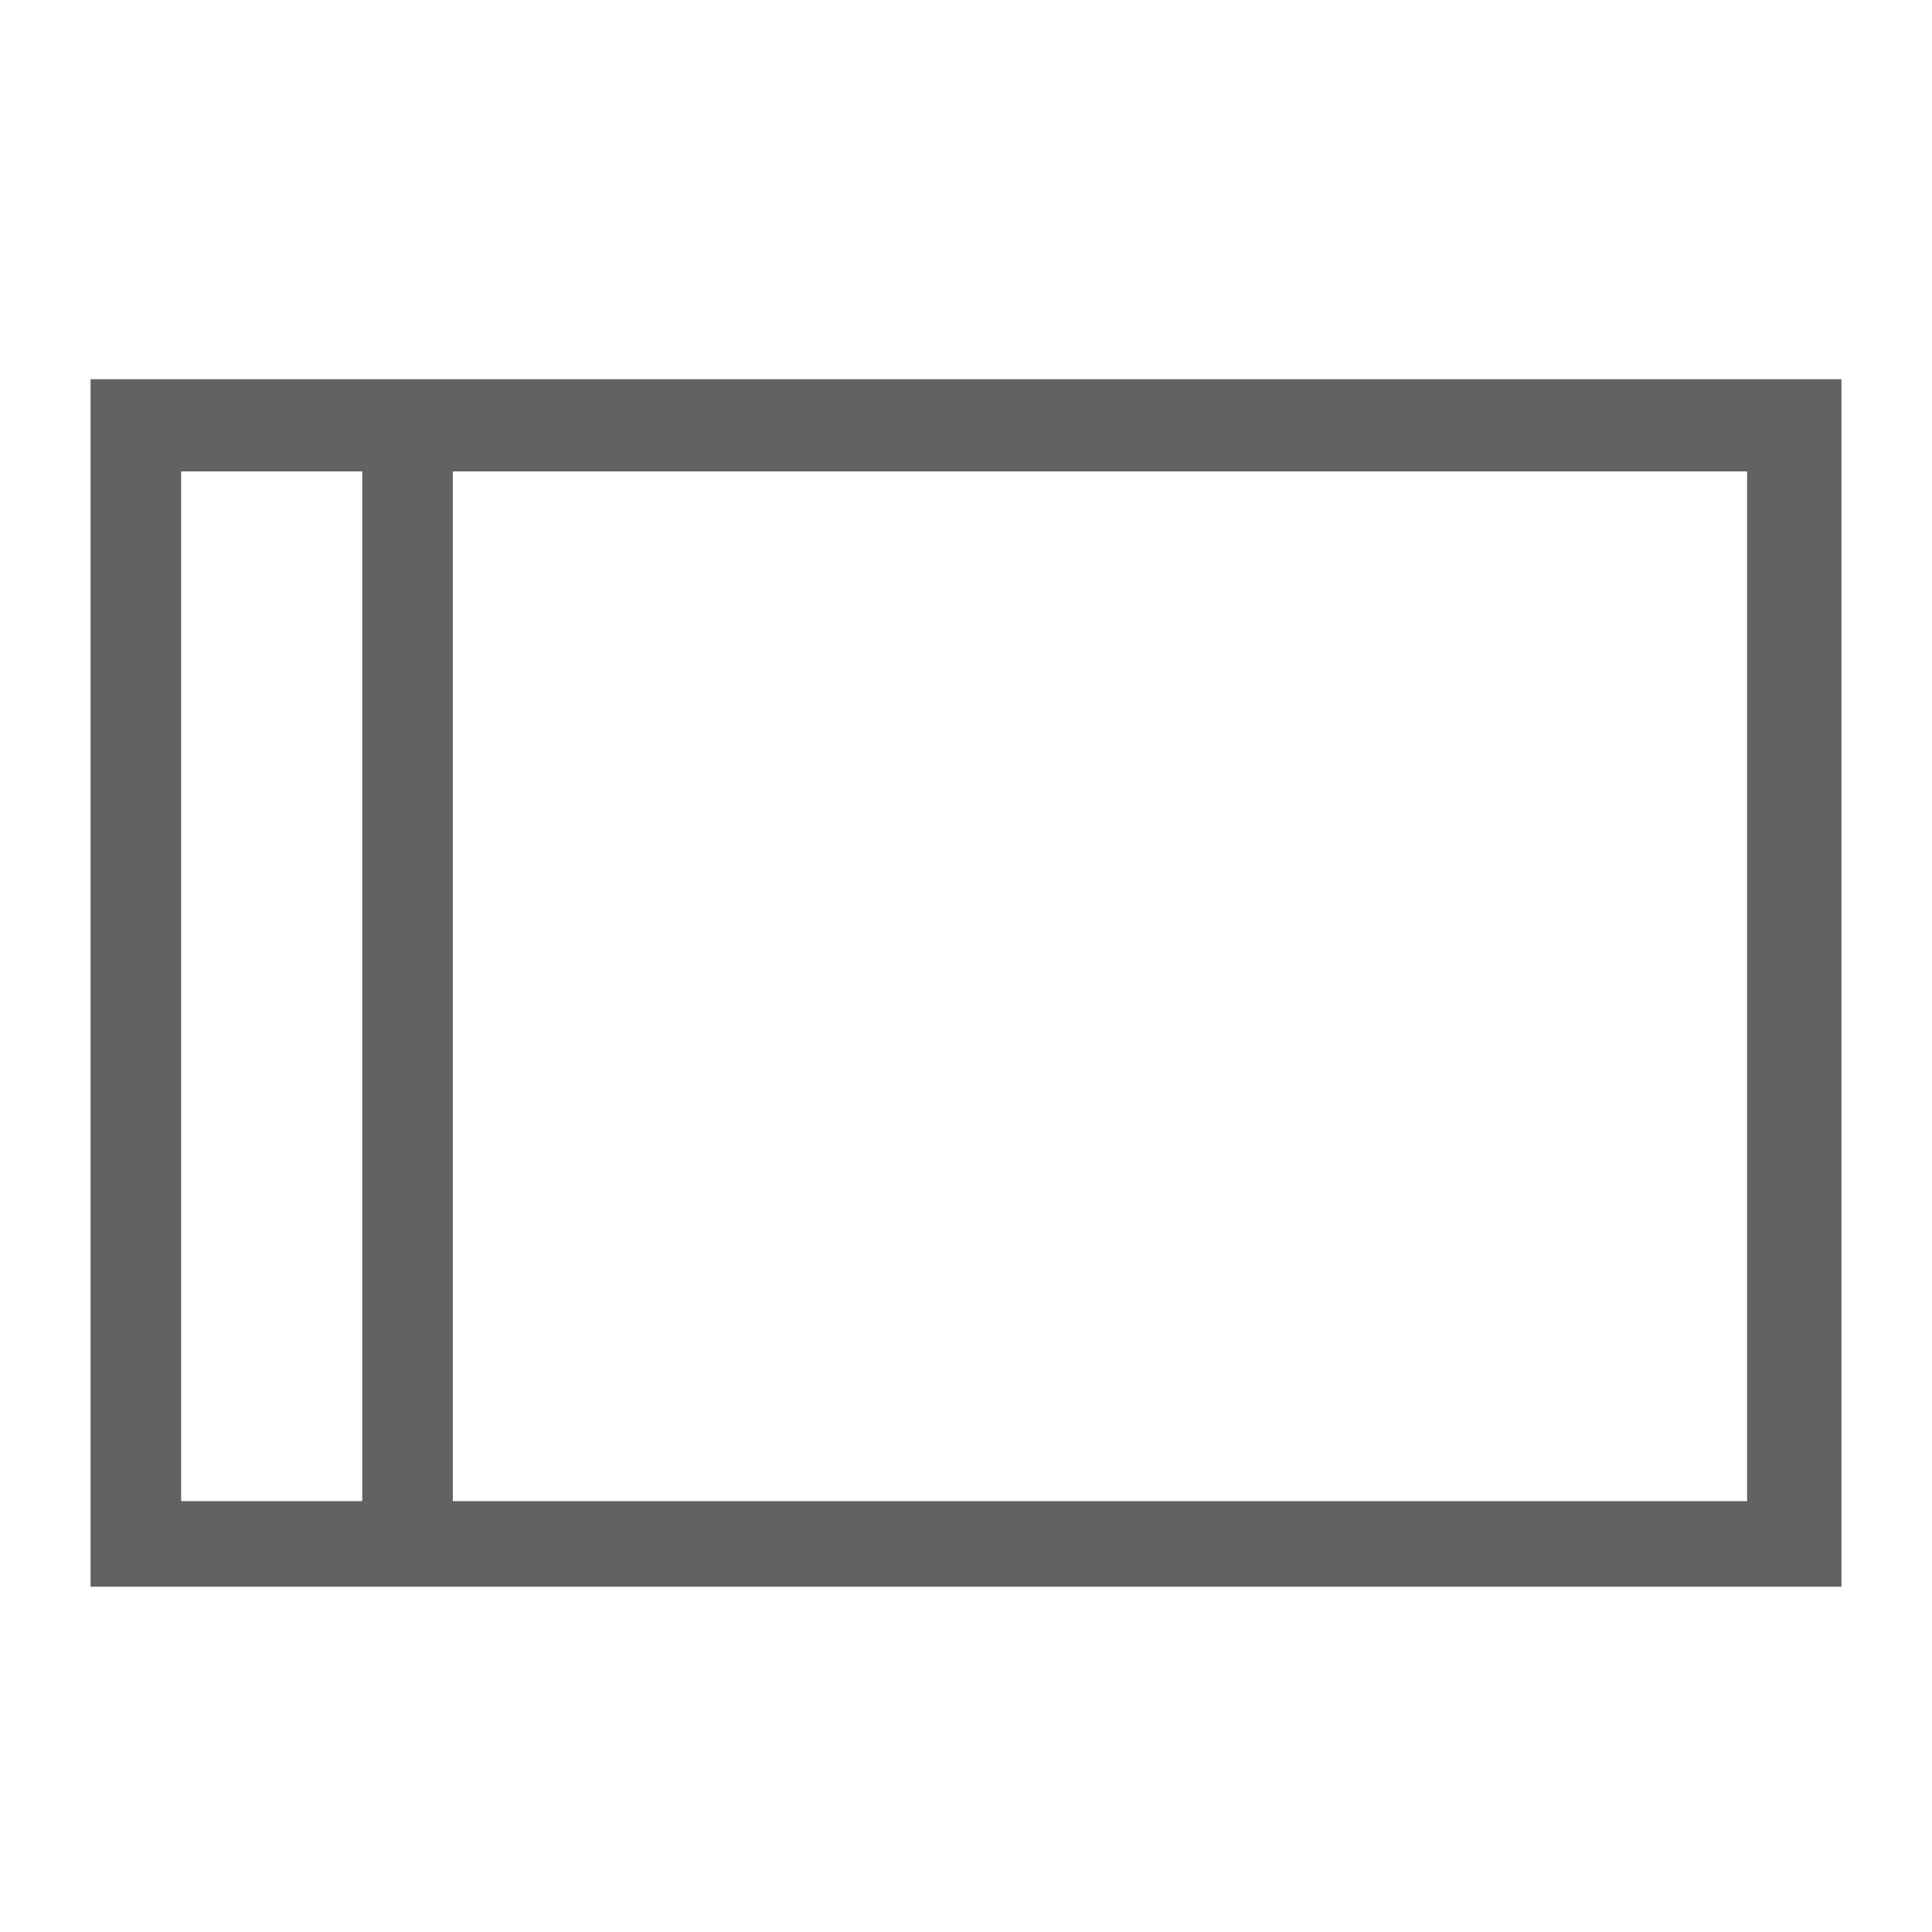
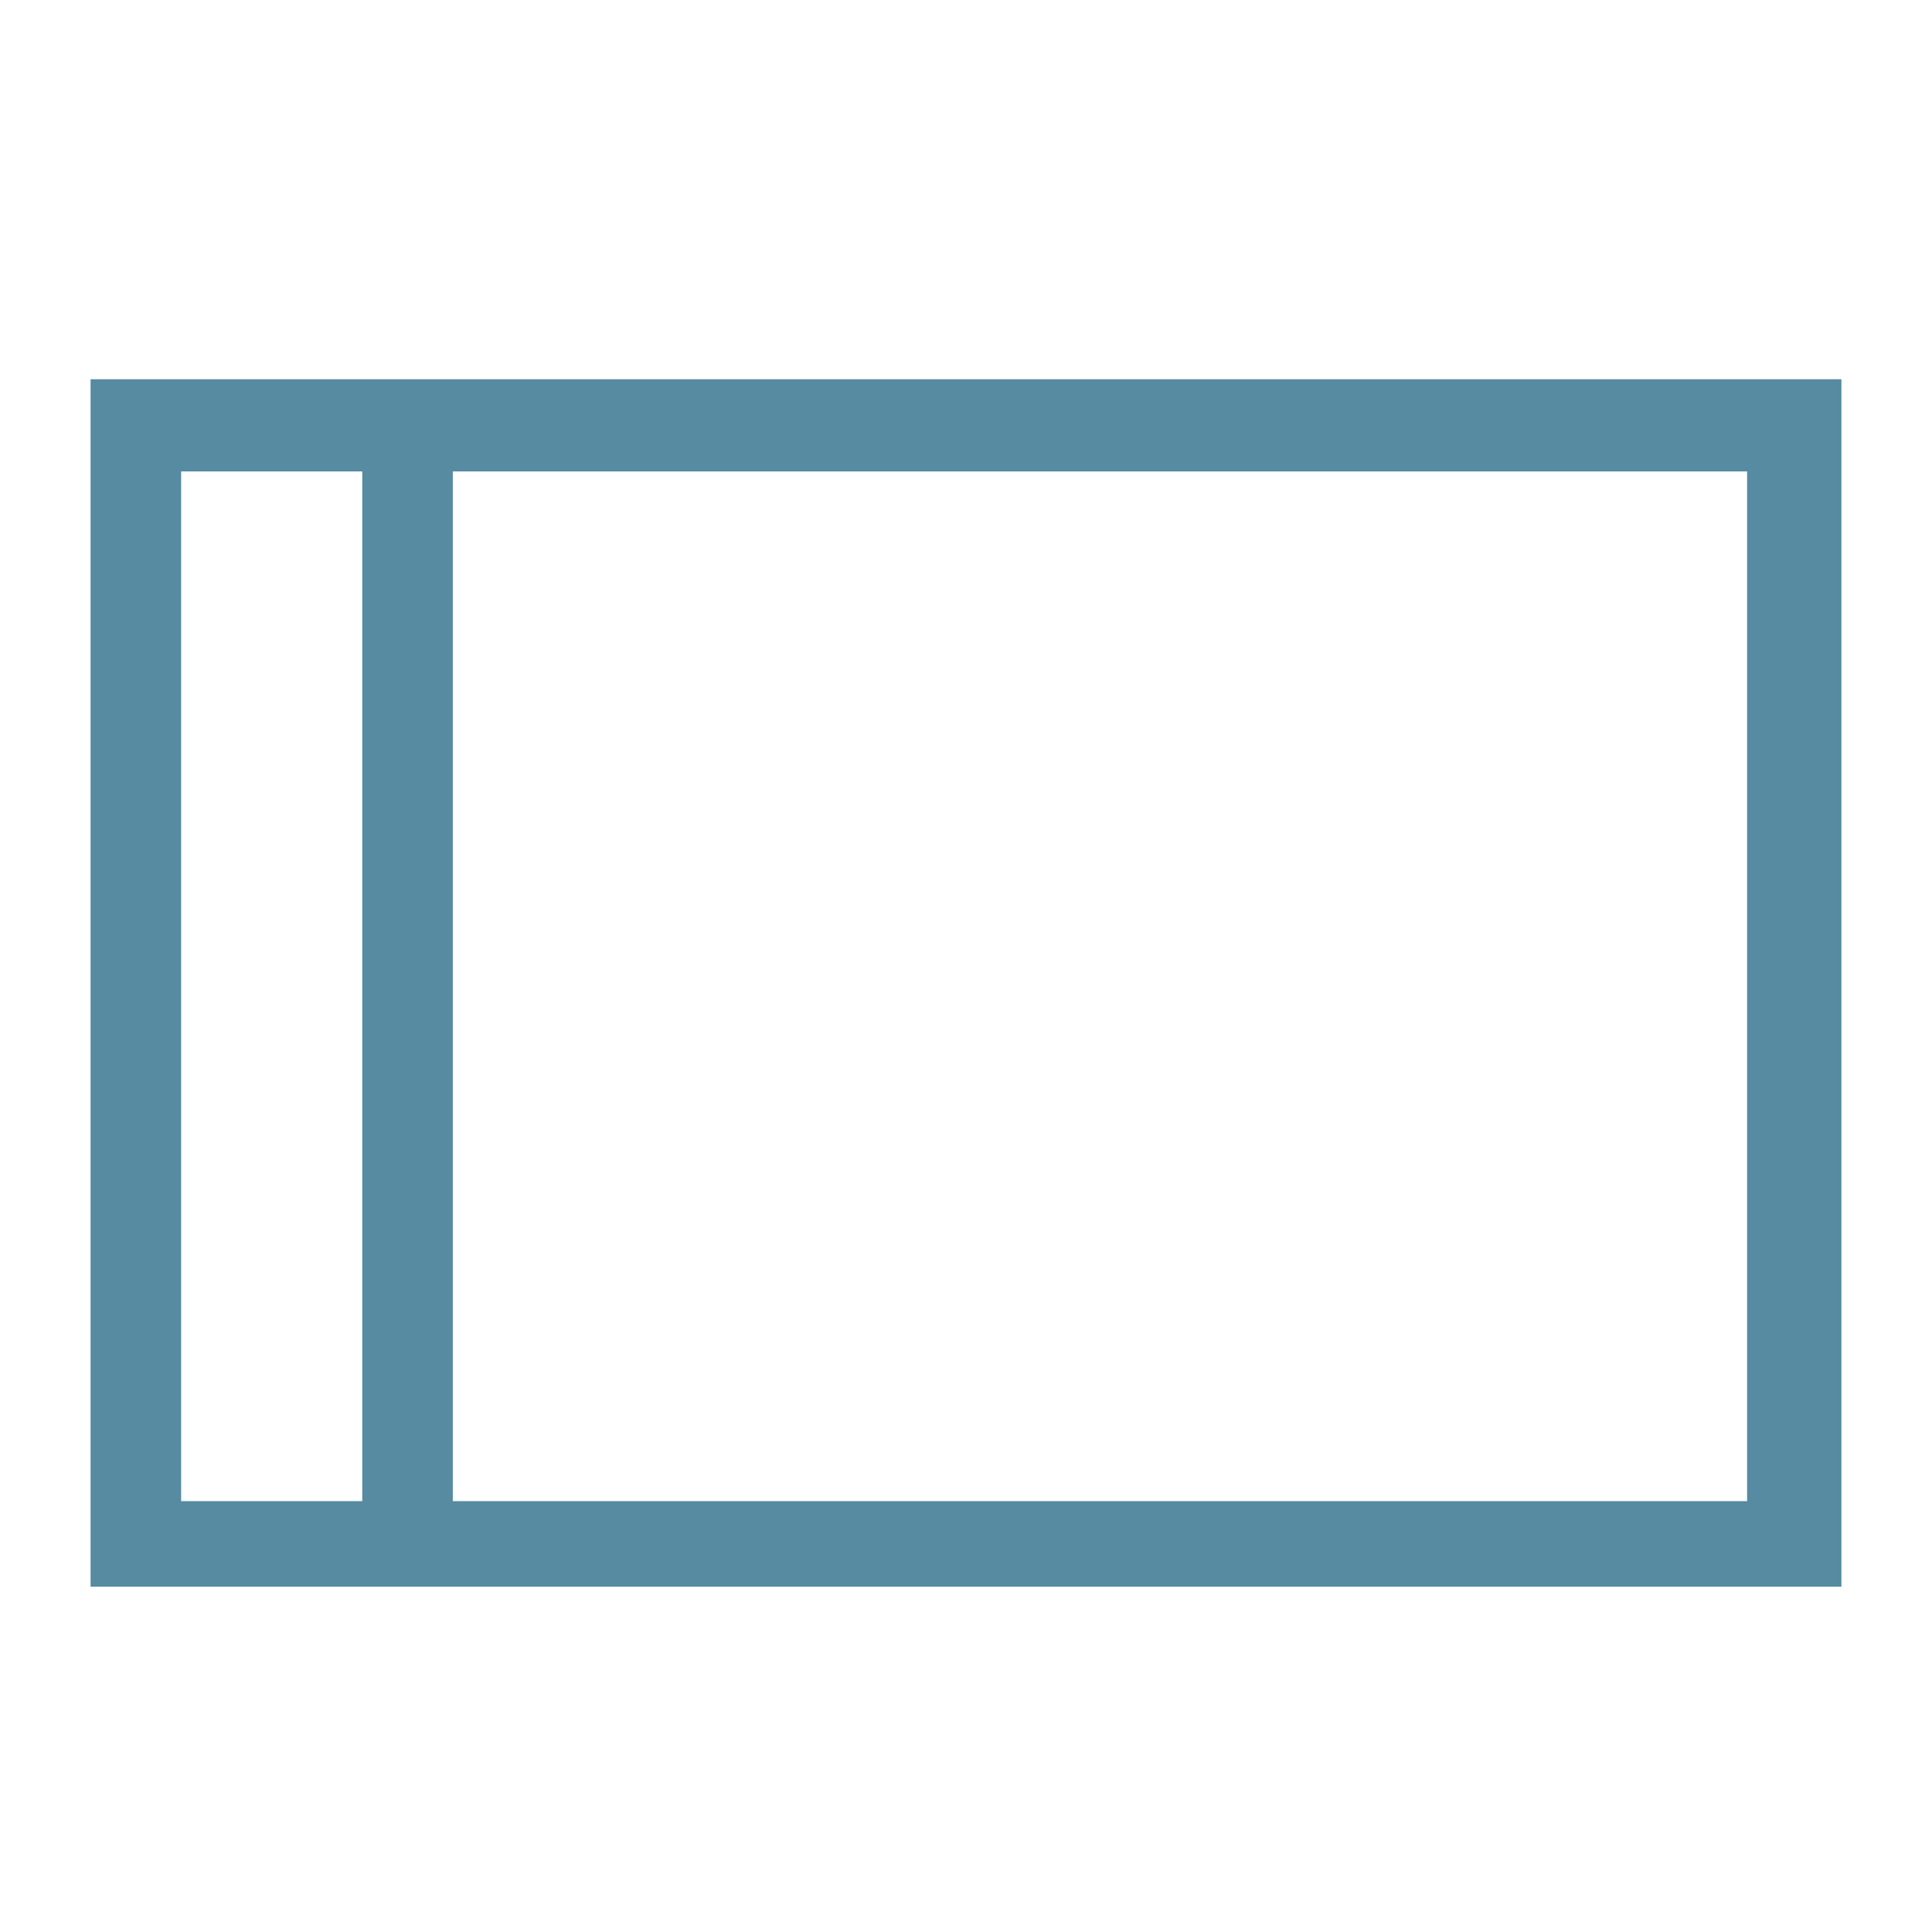
- <svg xmlns="http://www.w3.org/2000/svg" width="16" height="16" preserveAspectRatio="xMidYMid meet" viewBox="0 0 2048 2048" style="-ms-transform: rotate(360deg); -webkit-transform: rotate(360deg); transform: rotate(360deg);">
-   <path d="M96 402v1280h1856V402zm1756 97.7v1091.542H480V499.702l1372-.003zM192 499.7h192v1091.541H192z" fill="#626262" />
+ <svg xmlns="http://www.w3.org/2000/svg" width="32" height="32" preserveAspectRatio="xMidYMid meet" viewBox="0 0 2048 2048" style="-ms-transform: rotate(360deg); -webkit-transform: rotate(360deg); transform: rotate(360deg);">
+   <path d="M96 402v1280h1856V402zm1756 97.7v1091.542H480V499.702l1372-.003zM192 499.7h192v1091.541H192z" fill="#568ba2" />
  <rect x="0" y="0" width="2048" height="2048" fill="rgba(0, 0, 0, 0)" />
</svg>
